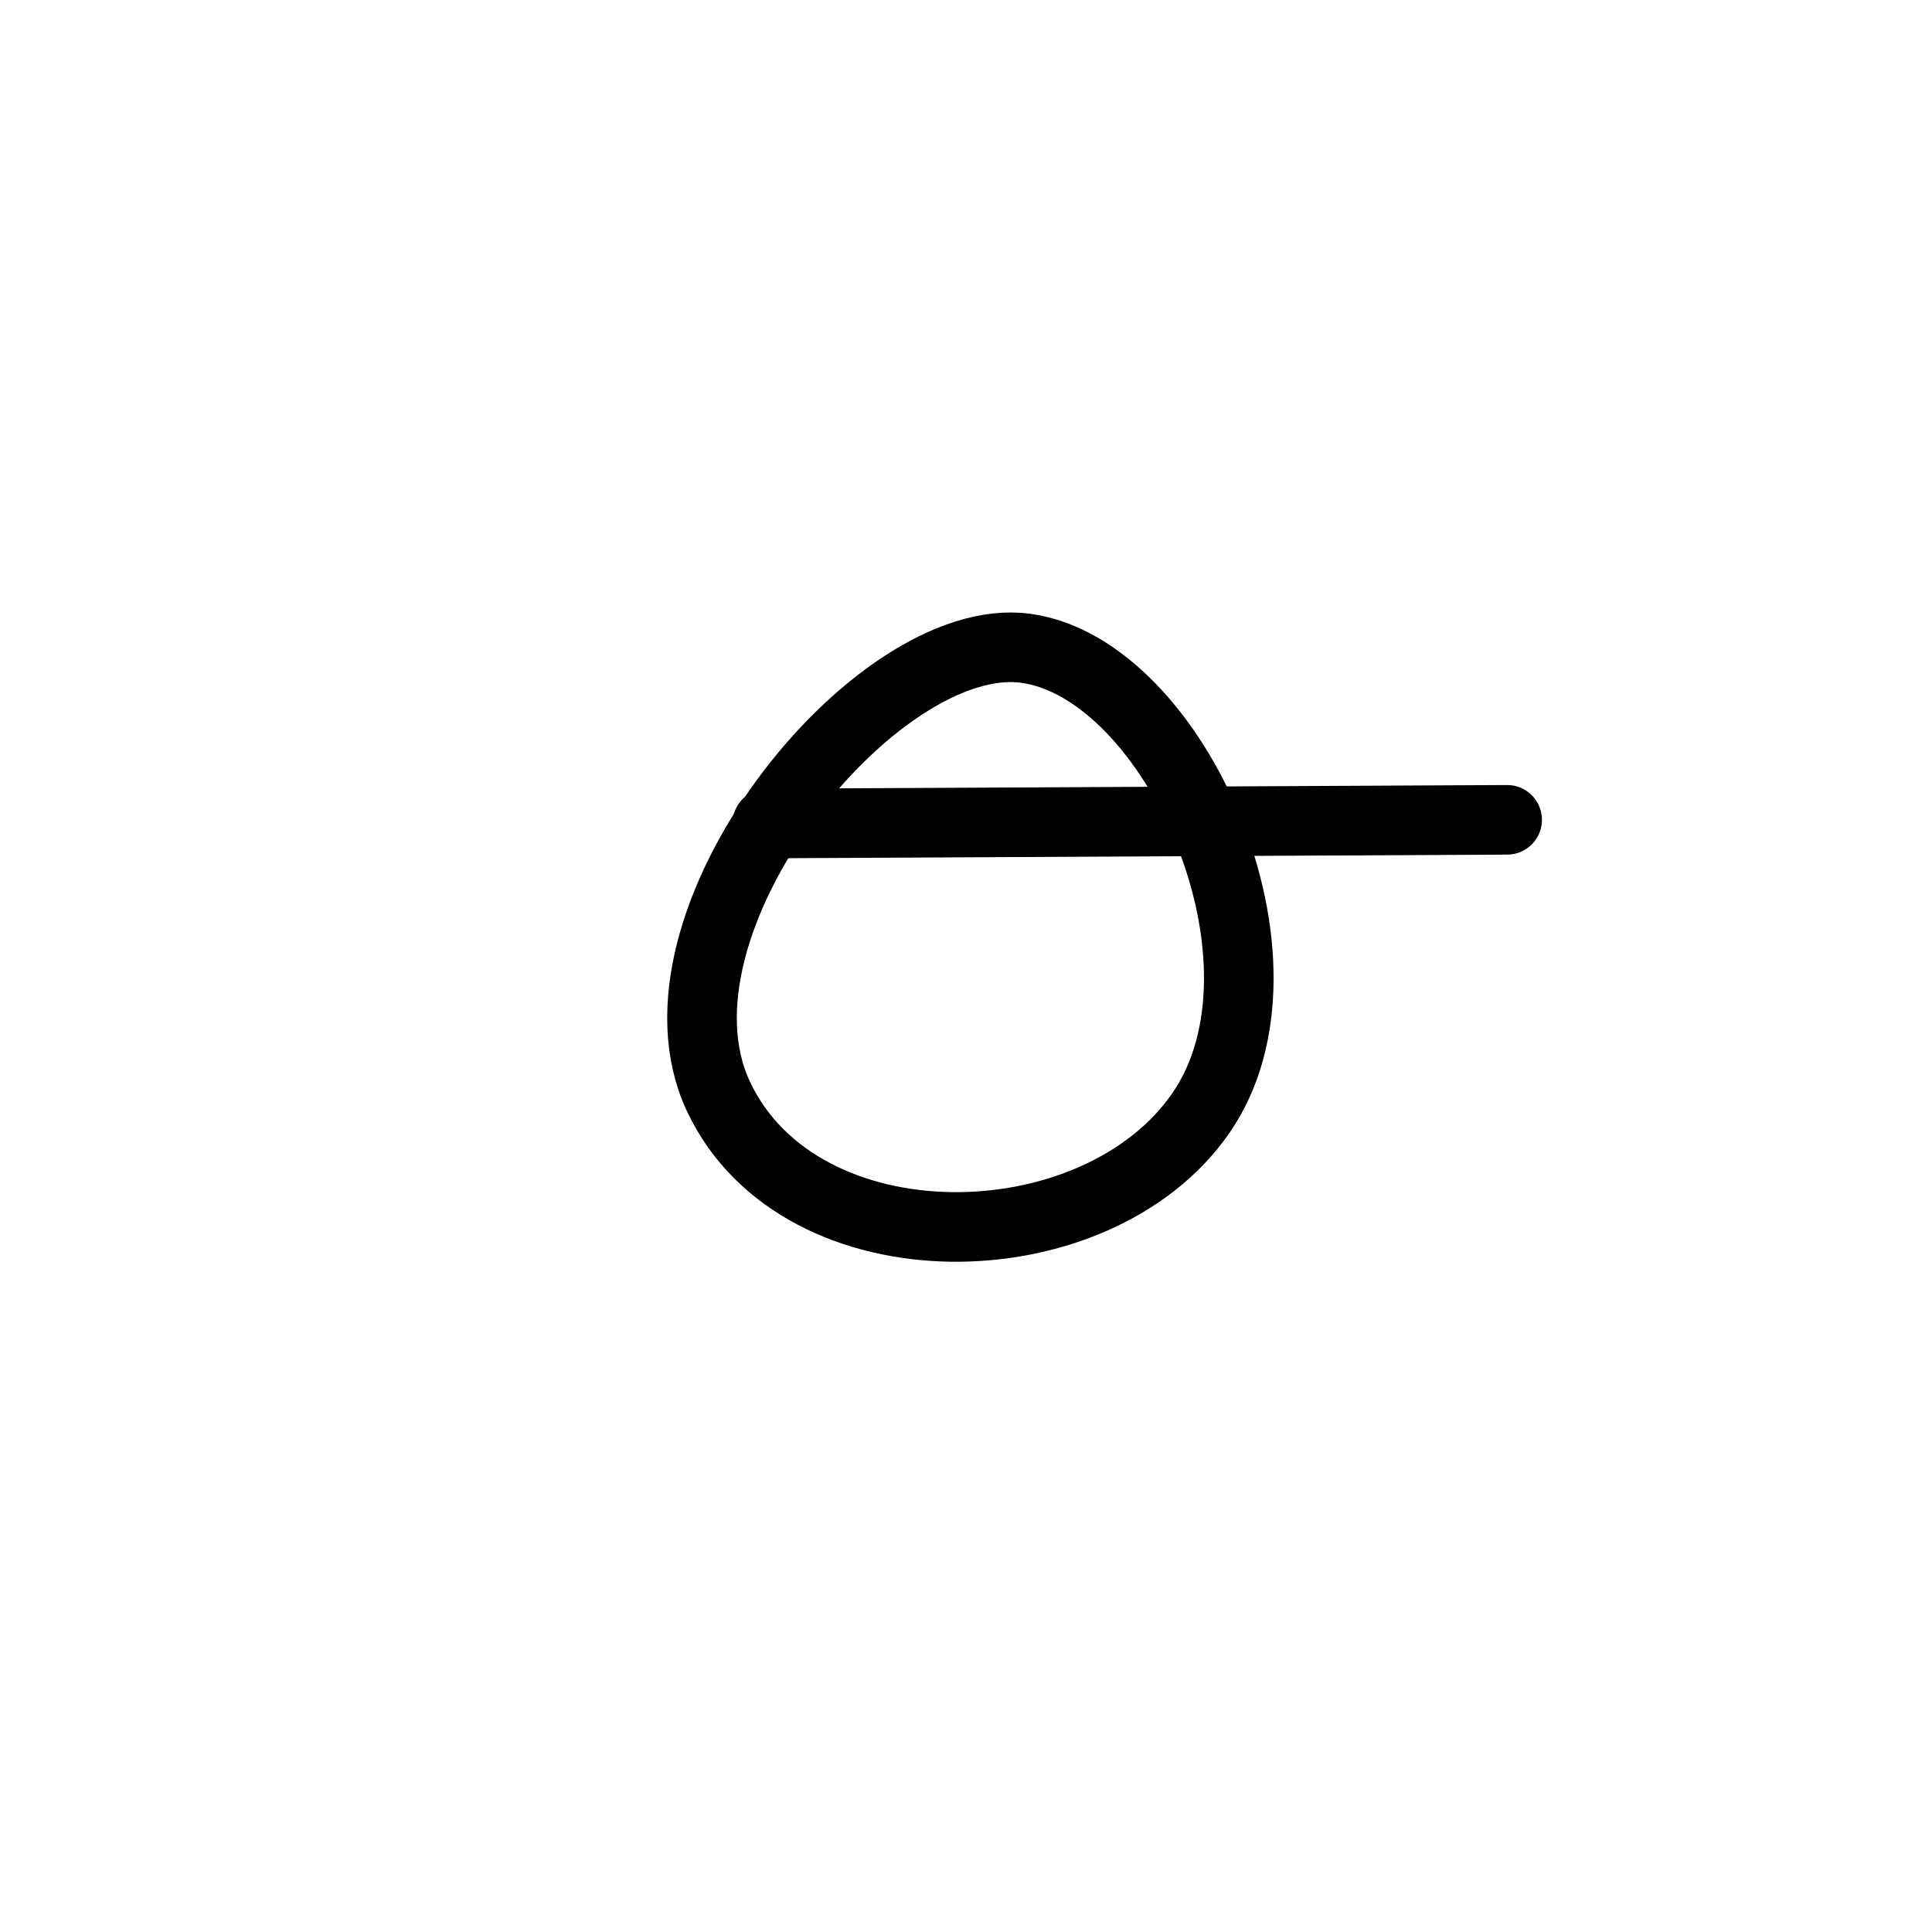
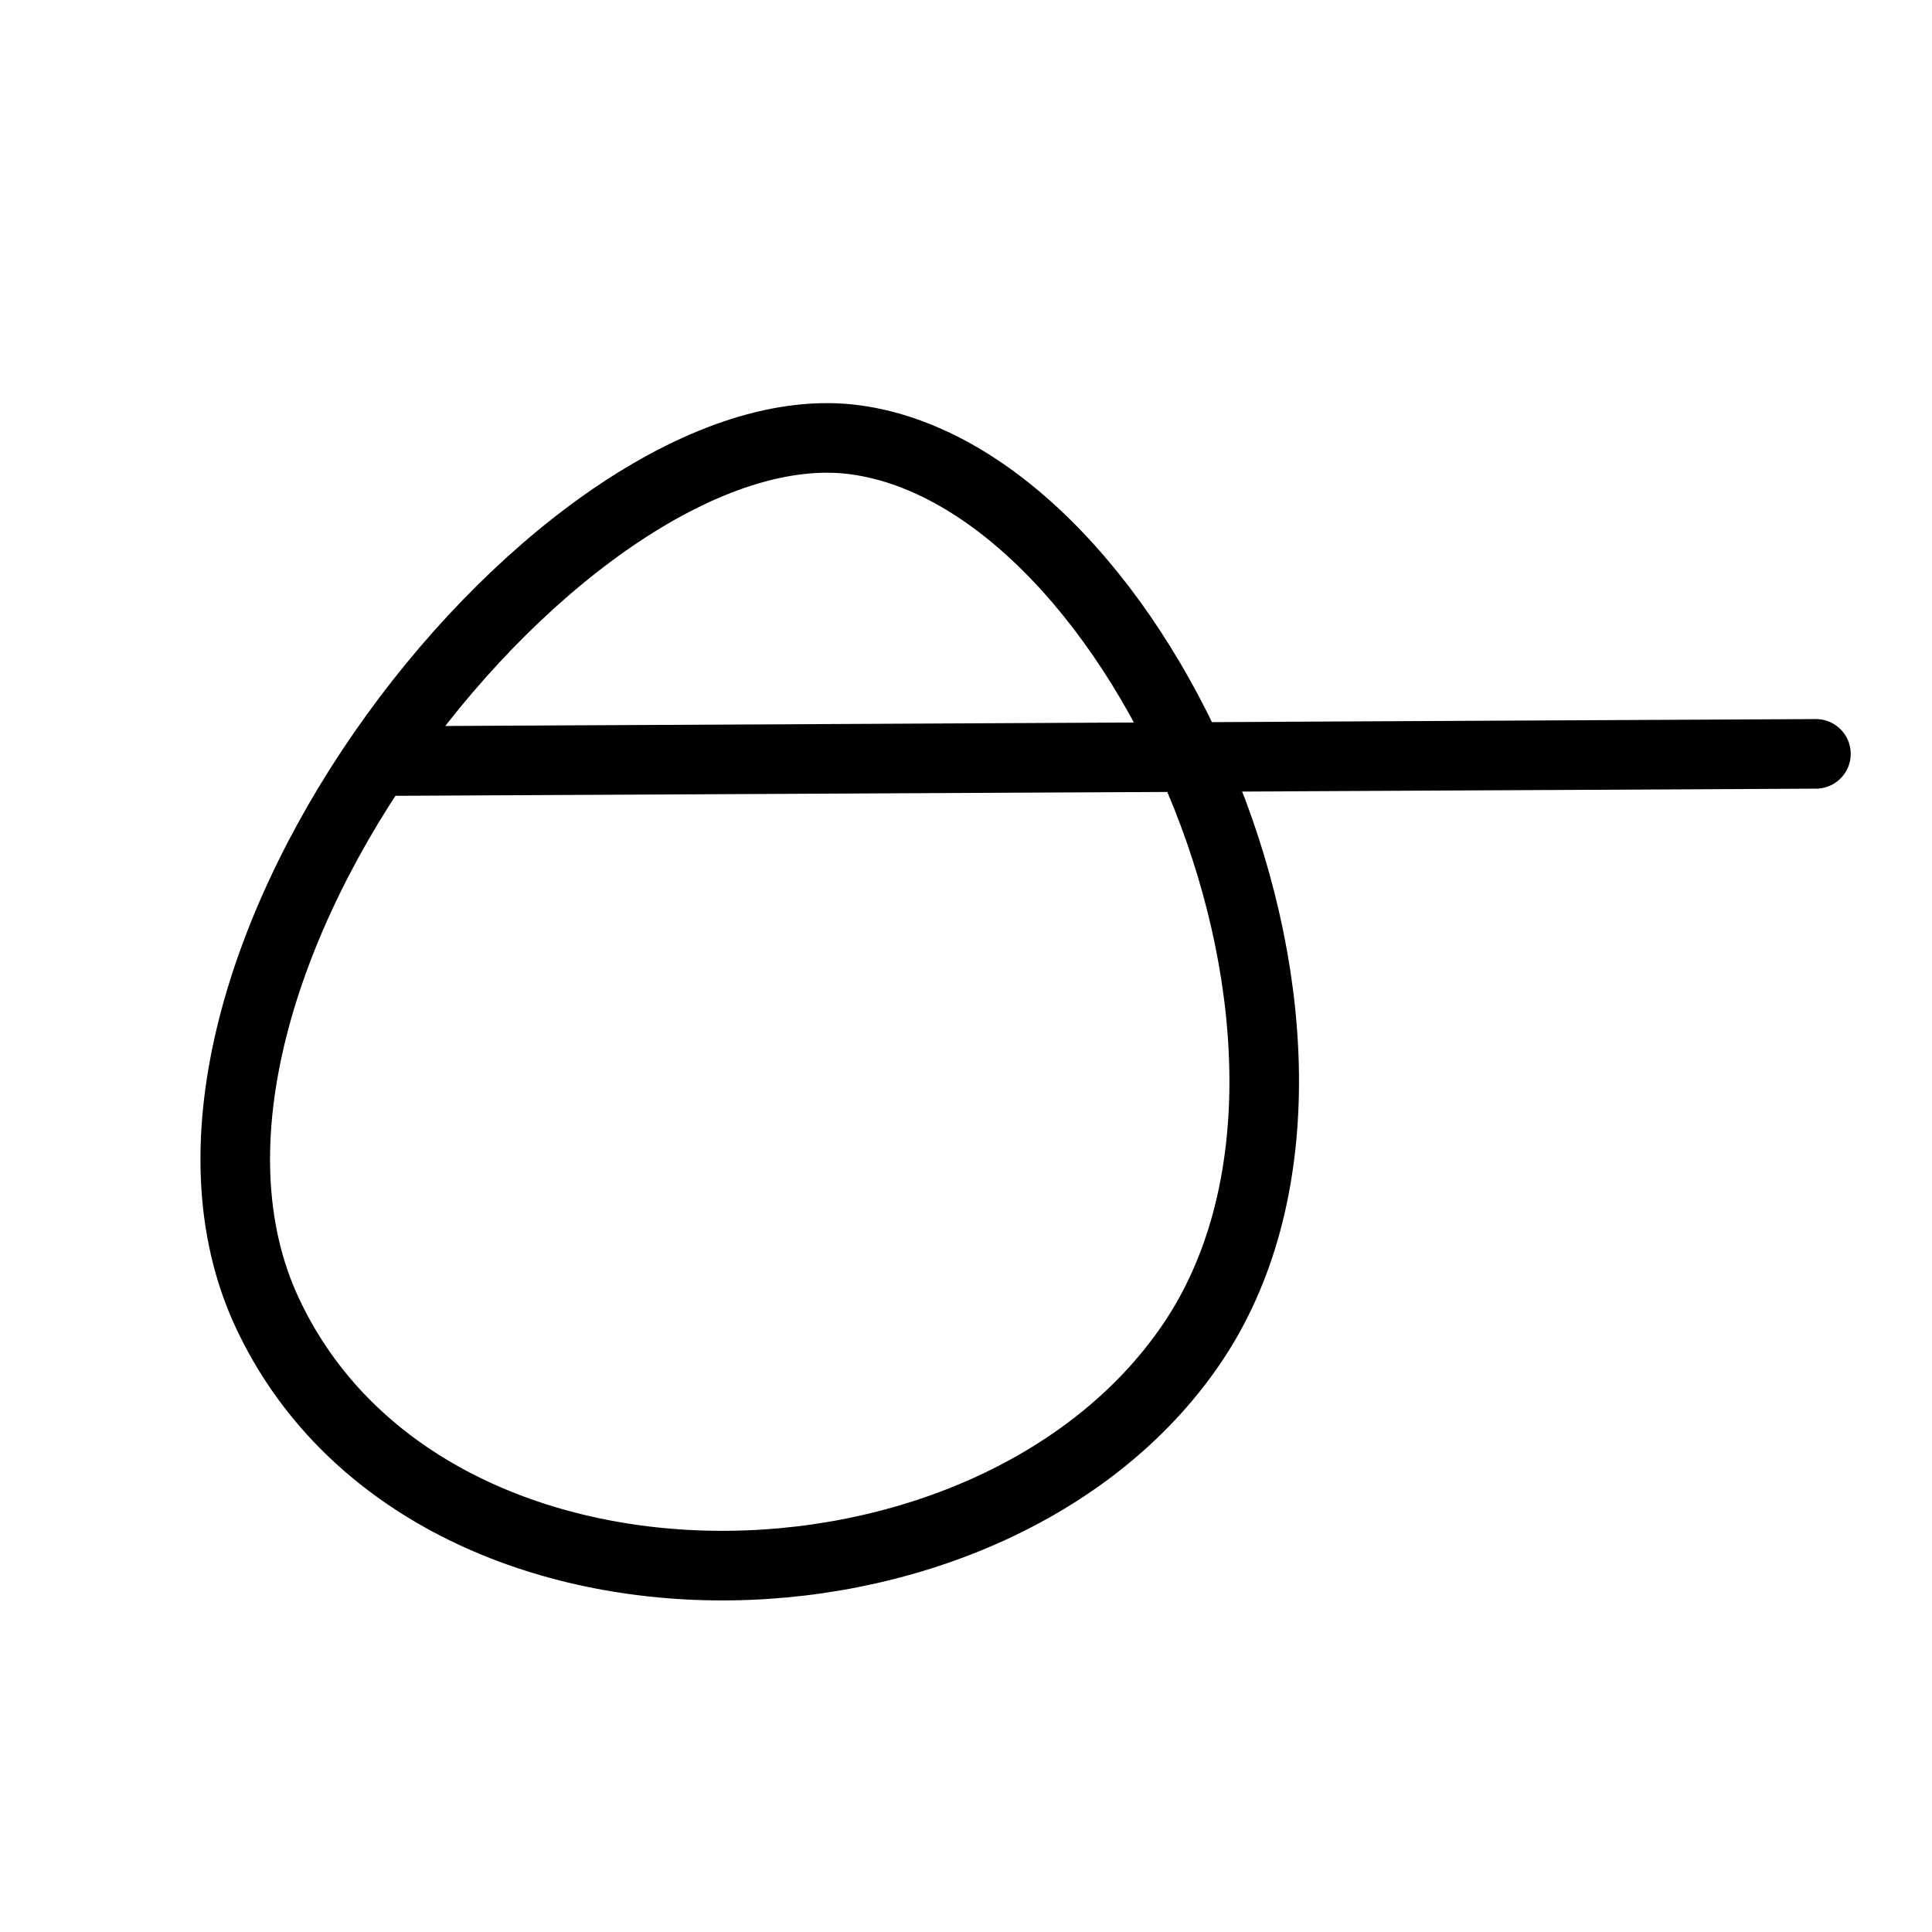
<svg xmlns="http://www.w3.org/2000/svg" width="50mm" height="50mm" viewBox="0 0 50 50" version="1.1" id="svg5">
  <defs id="defs2" />
  <g id="layer1">
-     <path style="fill:none;stroke:#000000;stroke-width:1.801;stroke-linecap:round;stroke-linejoin:round;stroke-dasharray:none;paint-order:fill markers stroke;stop-color:#000000" d="m 26.542,16.777 c -3.873,-0.523 -10.066,7.129 -7.942,11.613 2.124,4.483 9.767,4.346 12.48,0.414 2.712,-3.932 -0.665,-11.504 -4.538,-12.027 z" id="path14478" />
-     <path style="fill:none;stroke:#000000;stroke-width:1.801;stroke-linecap:round;stroke-linejoin:round;stroke-dasharray:none;paint-order:fill markers stroke;stop-color:#000000" d="m 19.859,21.312 19.146,-0.095" id="path16682" />
+     <path style="fill:none;stroke:#000000;stroke-width:1.801;stroke-linecap:round;stroke-linejoin:round;stroke-dasharray:none;paint-order:fill markers stroke;stop-color:#000000" d="M 22.141,11.383 C 14.717,10.366 2.845,25.253 6.917,33.975 10.989,42.696 25.64,42.43 30.839,34.781 36.039,27.132 29.565,12.4 22.141,11.383 Z" id="path14478" />
+     <path style="fill:none;stroke:#000000;stroke-width:1.801;stroke-linecap:round;stroke-linejoin:round;stroke-dasharray:none;paint-order:fill markers stroke;stop-color:#000000" d="M 10.297,19.695 46.996,19.51" id="path16682" />
  </g>
</svg>
